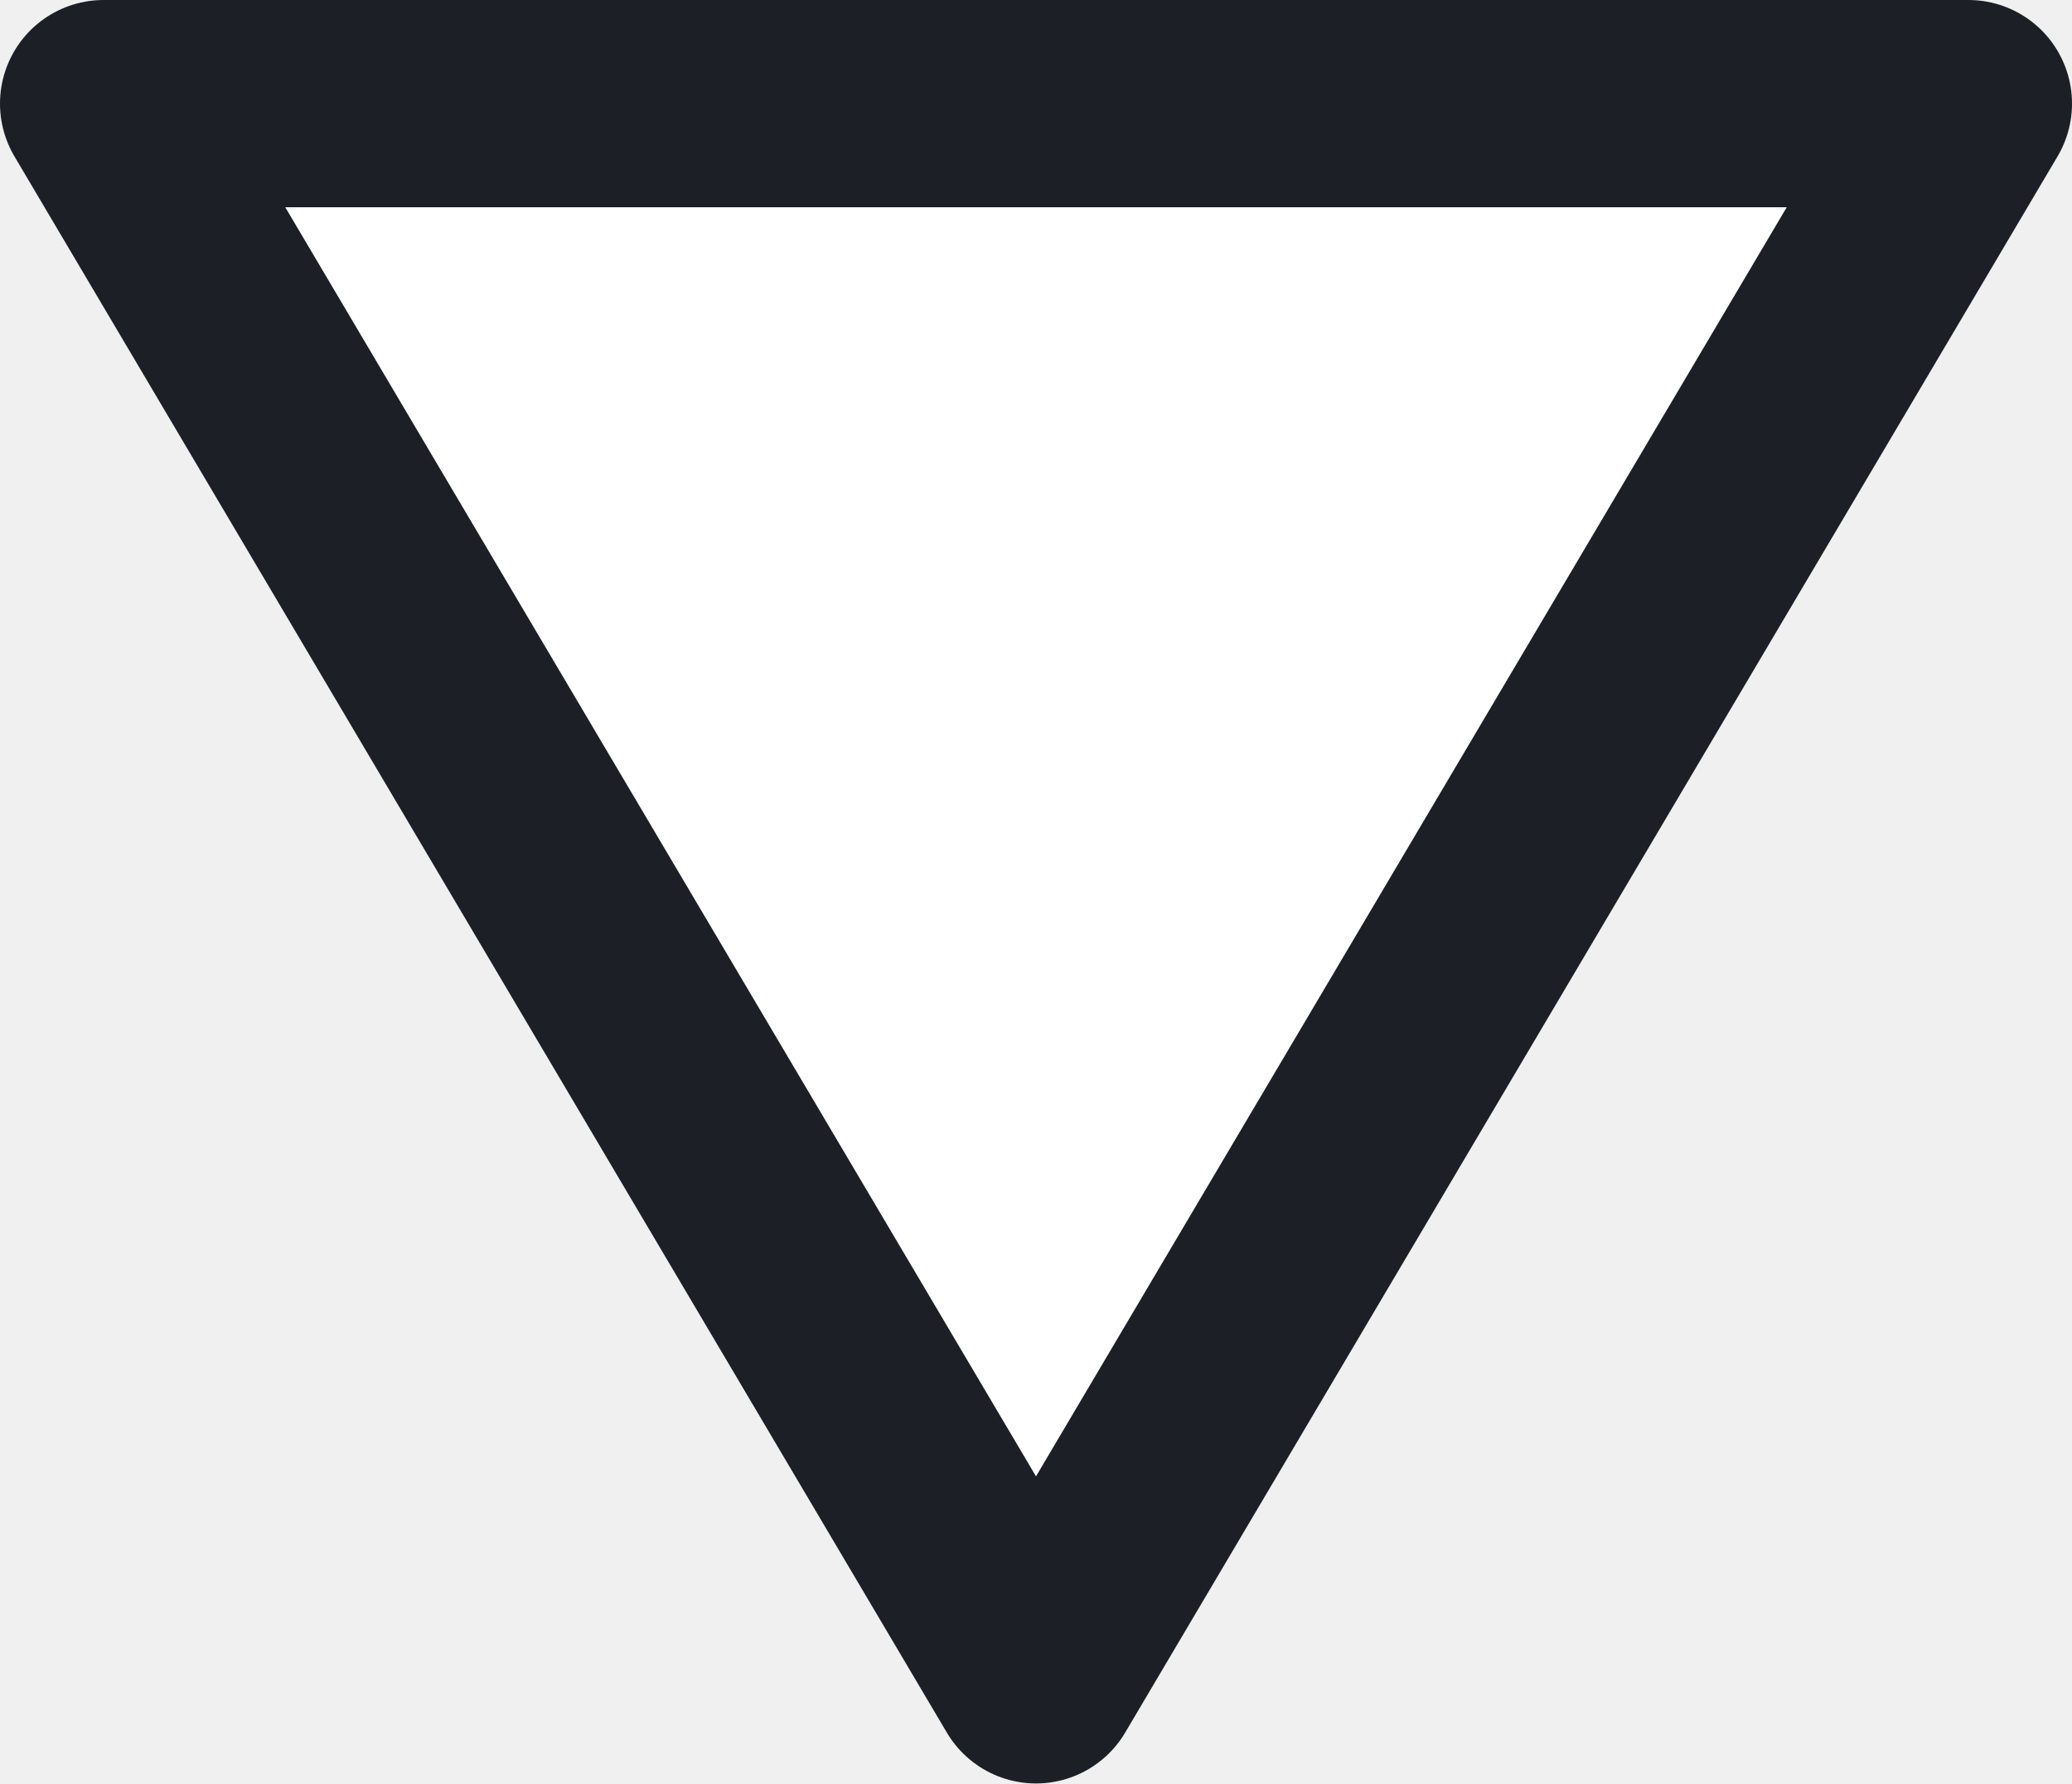
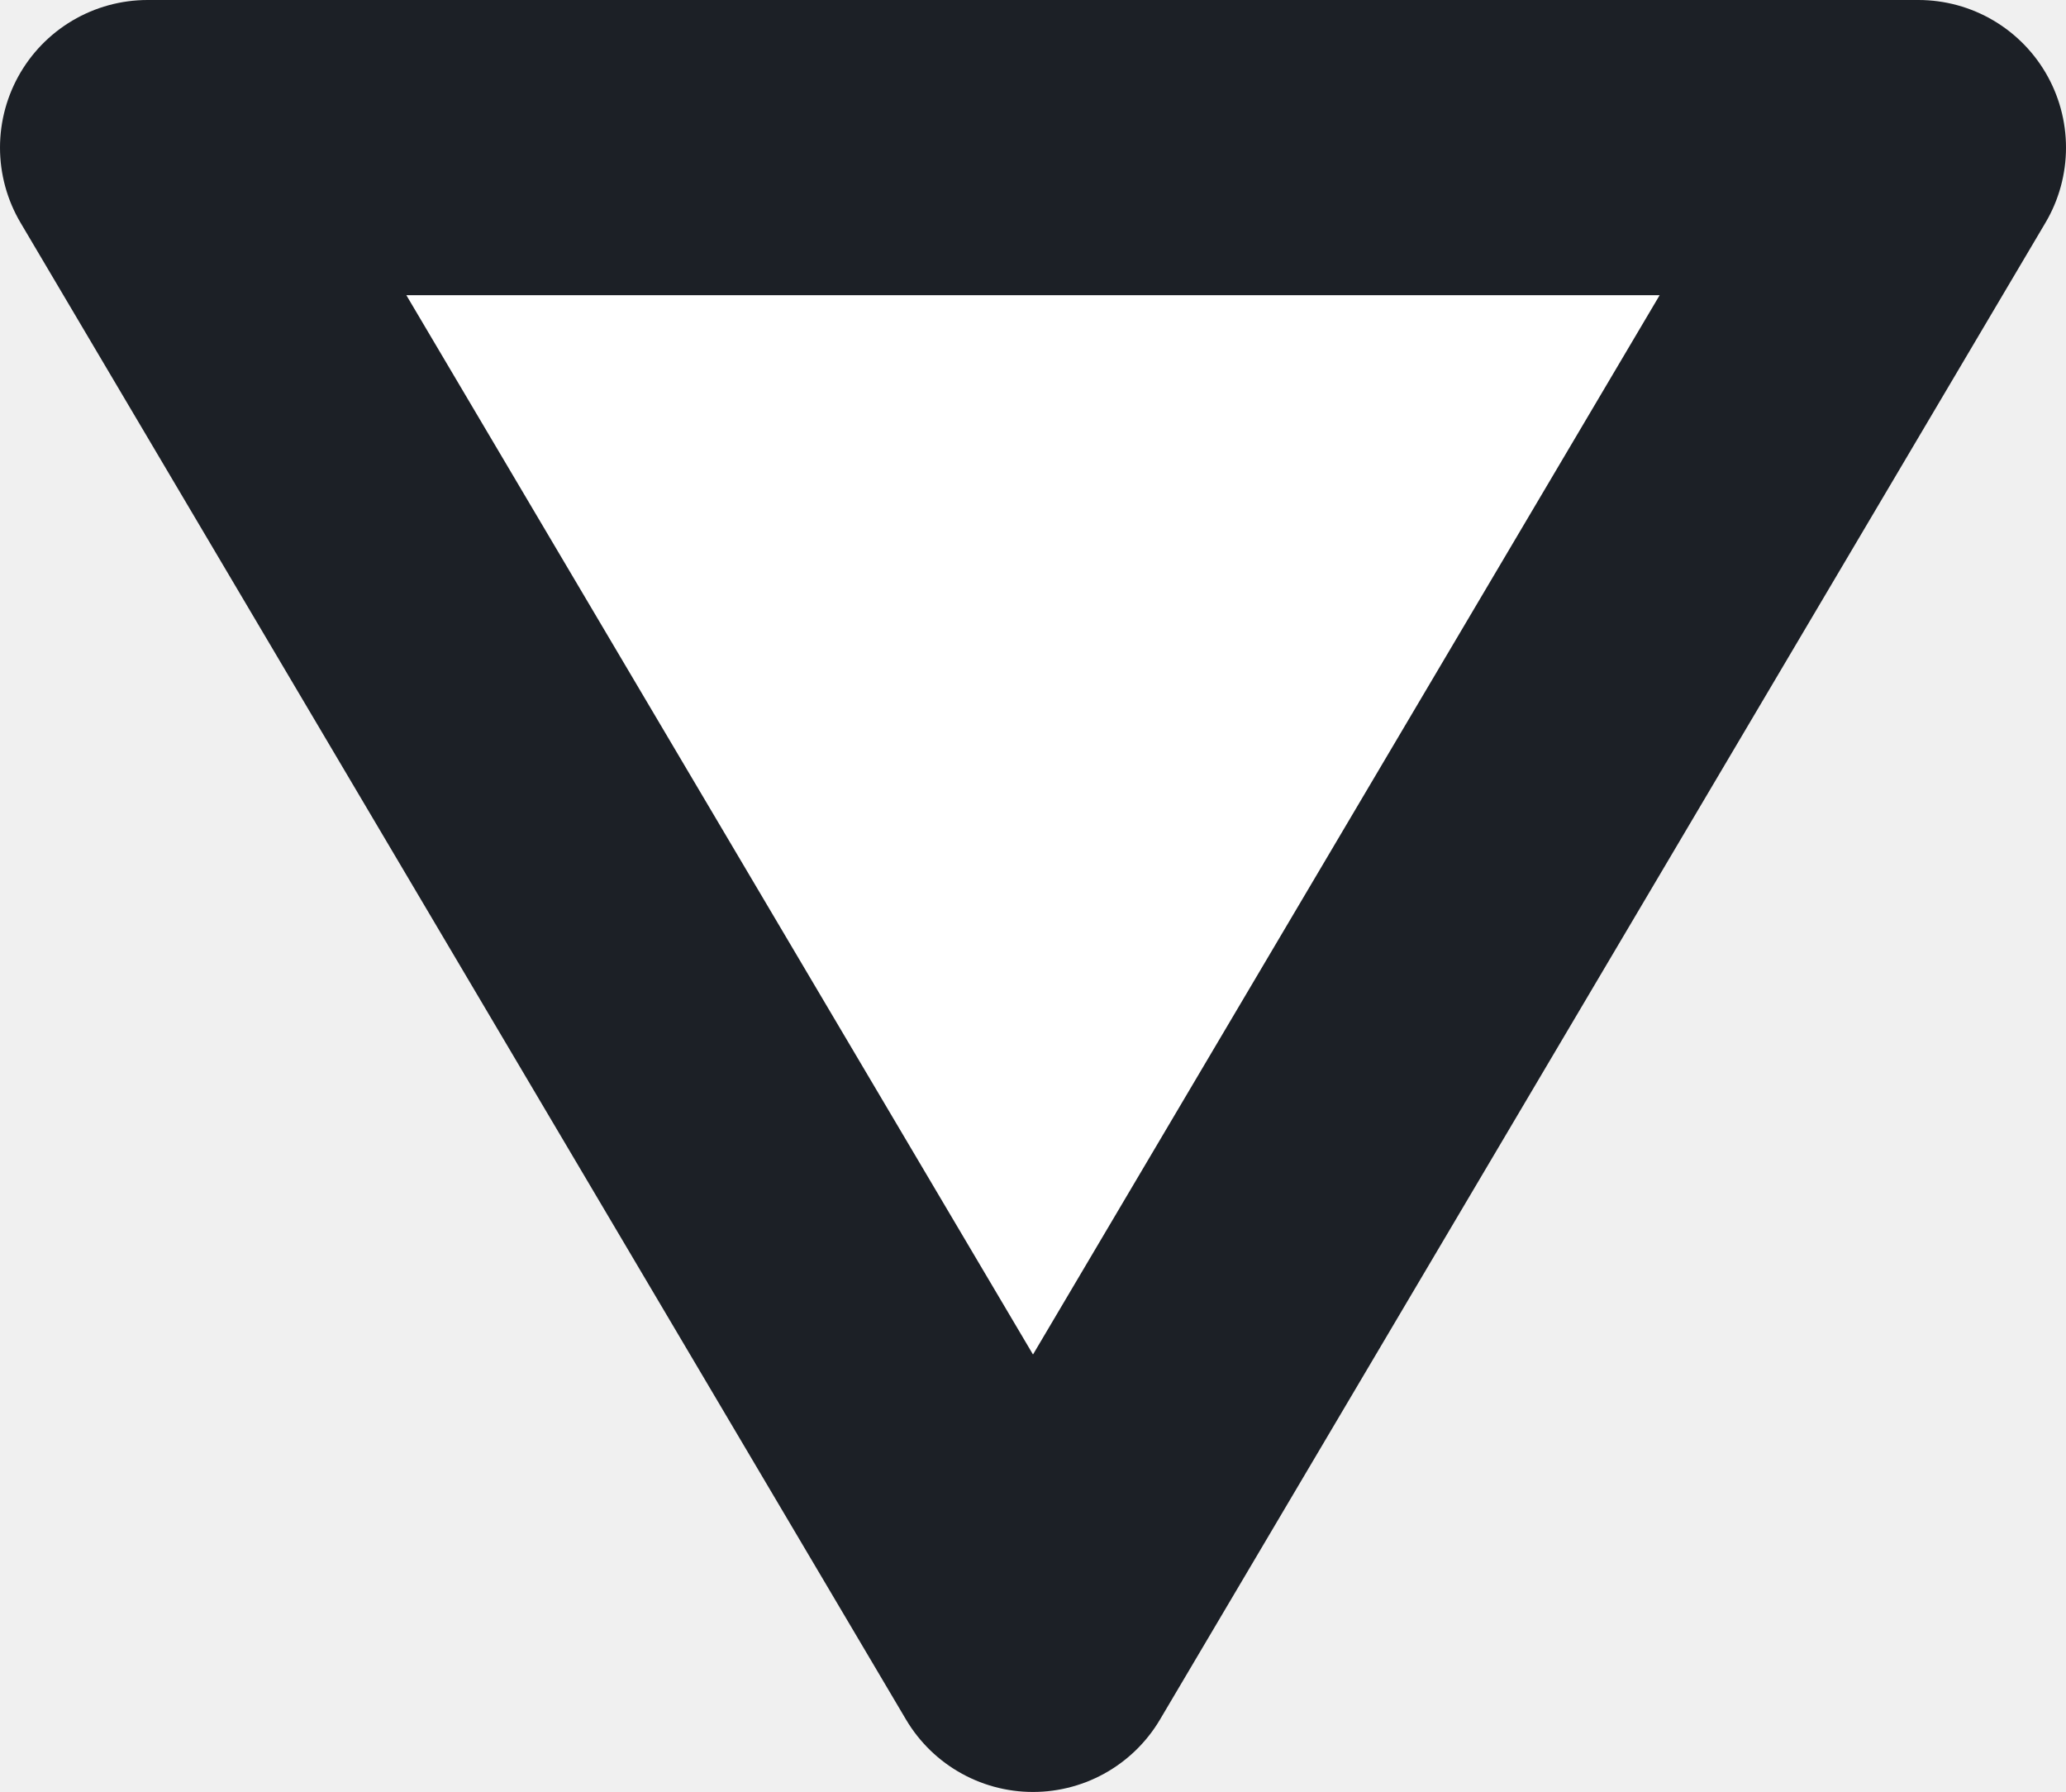
- <svg xmlns="http://www.w3.org/2000/svg" version="1.1" x="0px" y="0px" viewBox="0 0 80 68.843" style="enable-background:new 0 0 80 68.843;" xml:space="preserve">
+ <svg xmlns="http://www.w3.org/2000/svg" version="1.1" x="0px" y="0px" viewBox="0 0 84 72.843" style="enable-background:new 0 0 84 72.843;" xml:space="preserve">
  <g id="start_x5F_cap">
-     <polygon style="fill:#FFFFFF;stroke:#1C2026;stroke-width:8;stroke-linejoin:round;stroke-miterlimit:10;" points="40,64.843 76,4    4,4  " />
+     <polygon style="fill:#FFFFFF;stroke:#1C2026;stroke-width:12;stroke-linejoin:round;stroke-miterlimit:10;" points="42,66.843    78,6 6,6  " />
  </g>
  <g id="Layer_1">
</g>
</svg>
